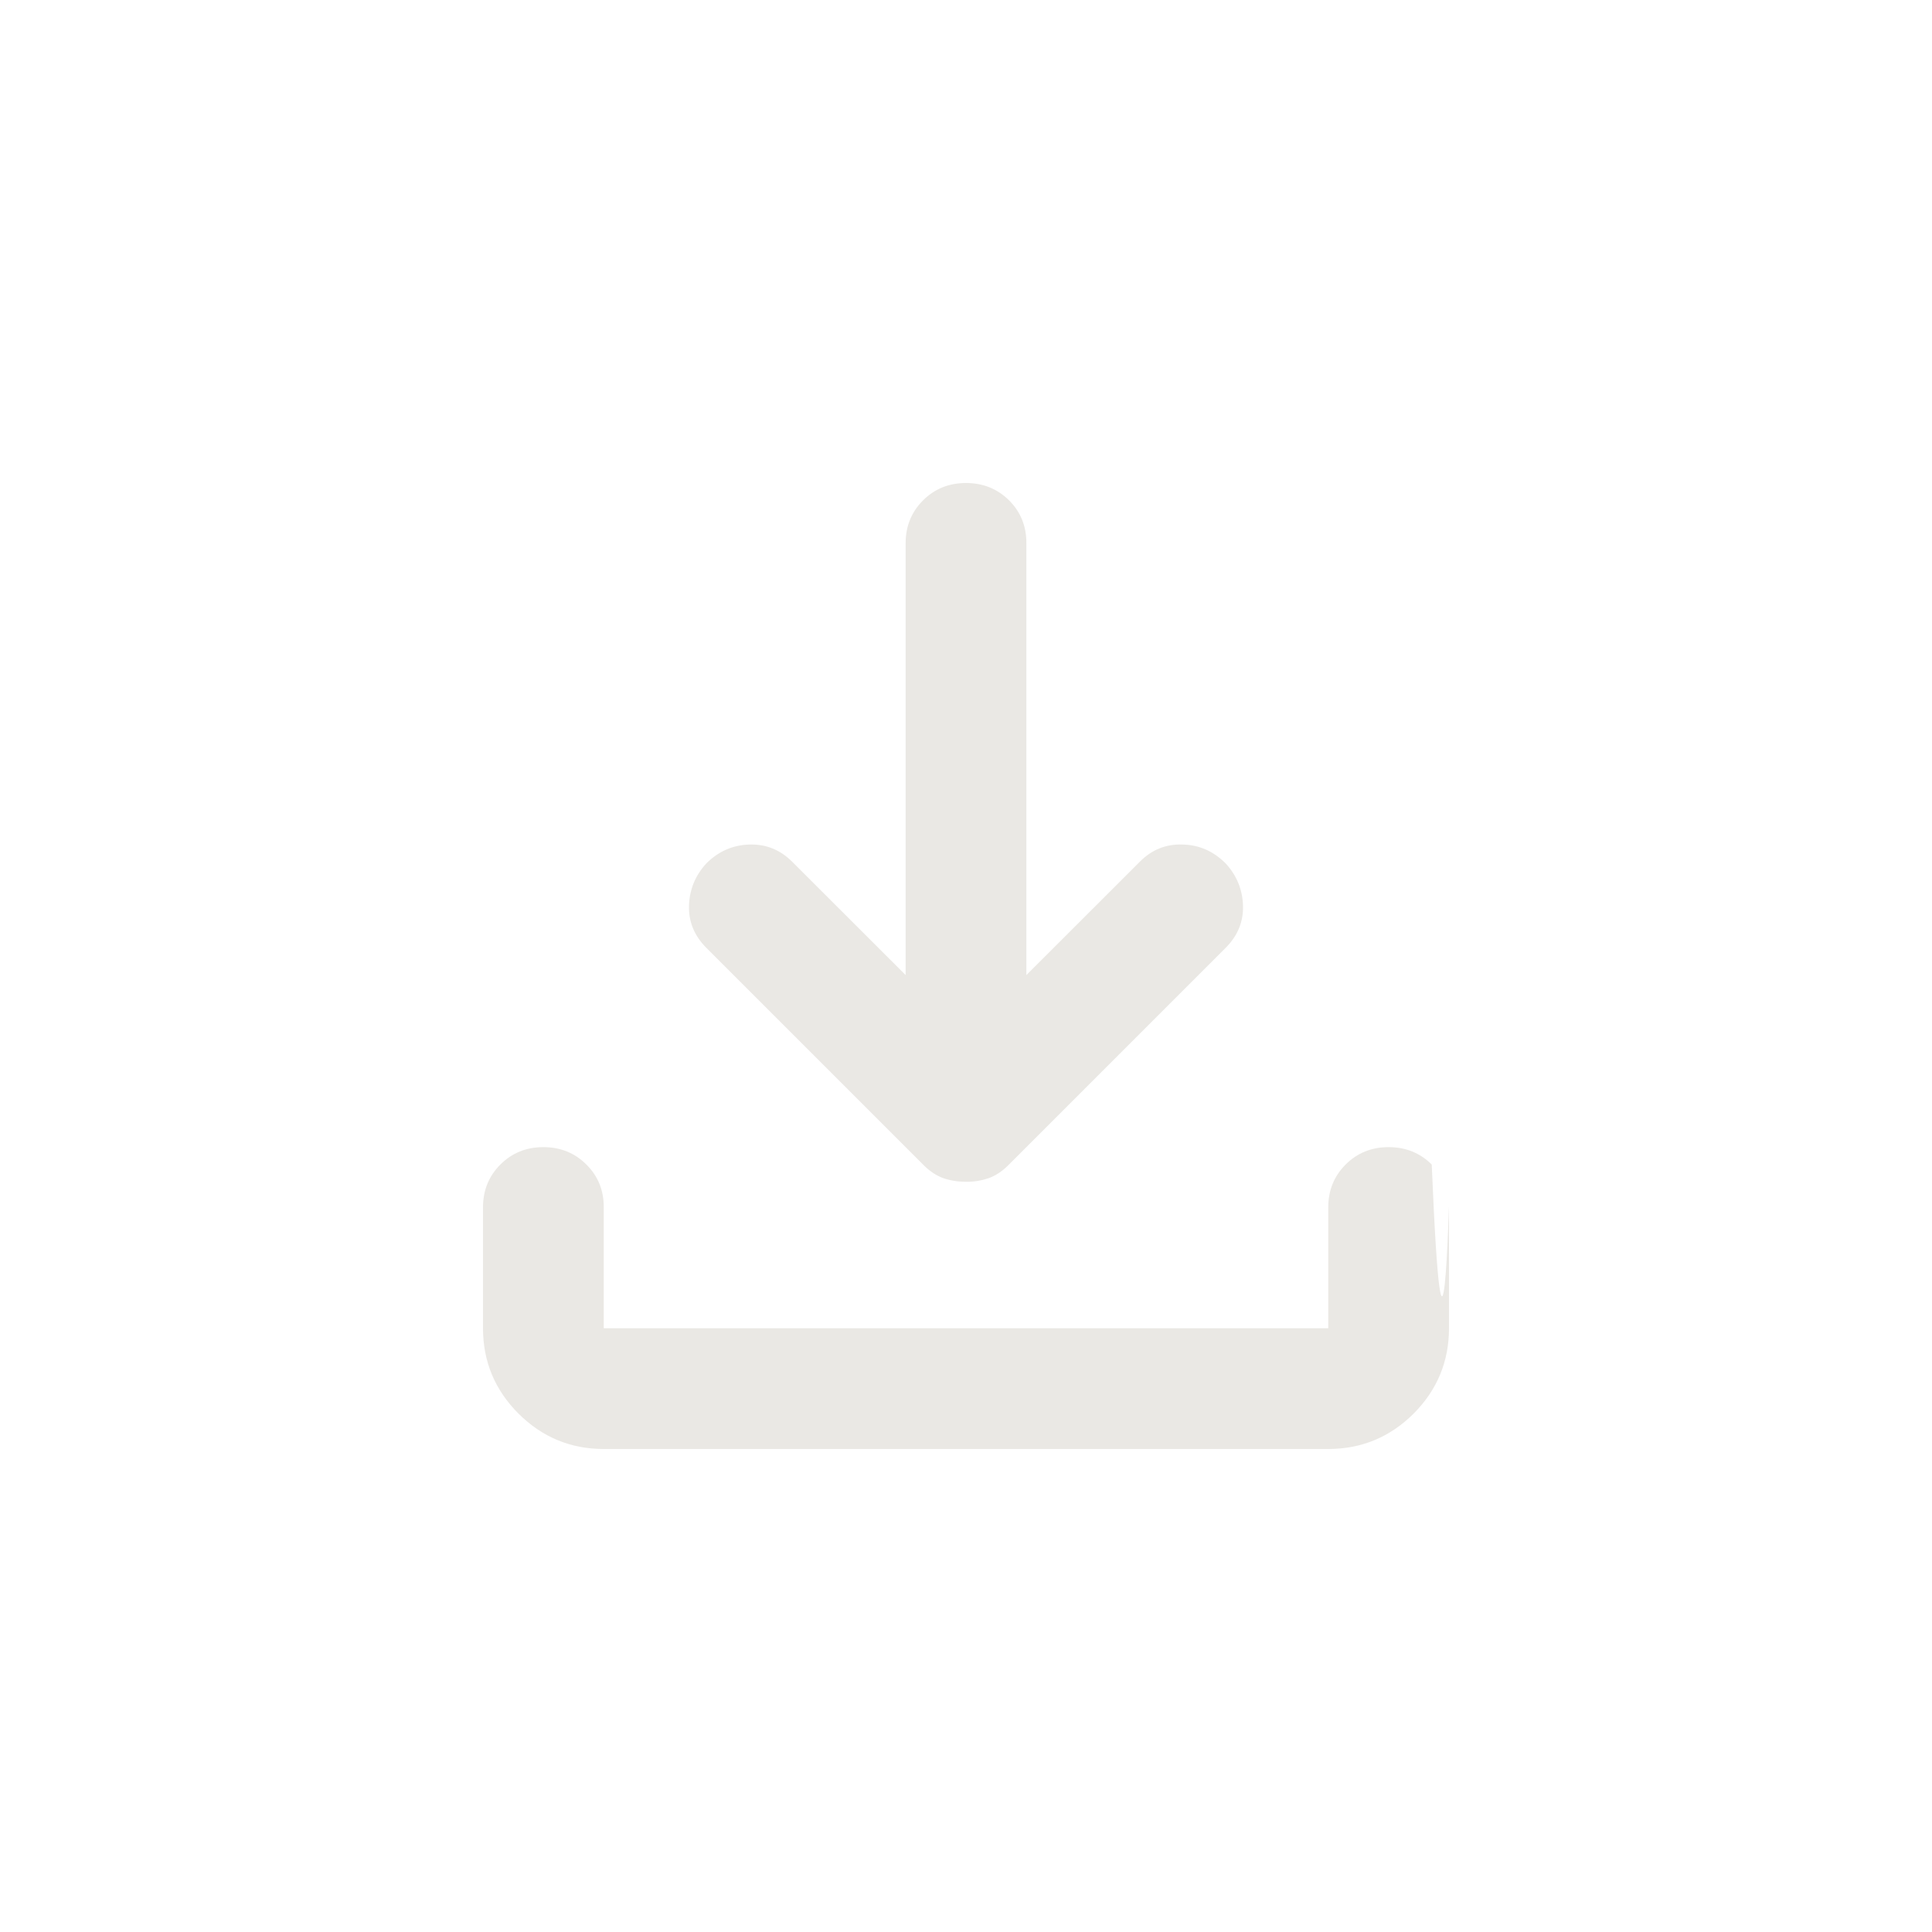
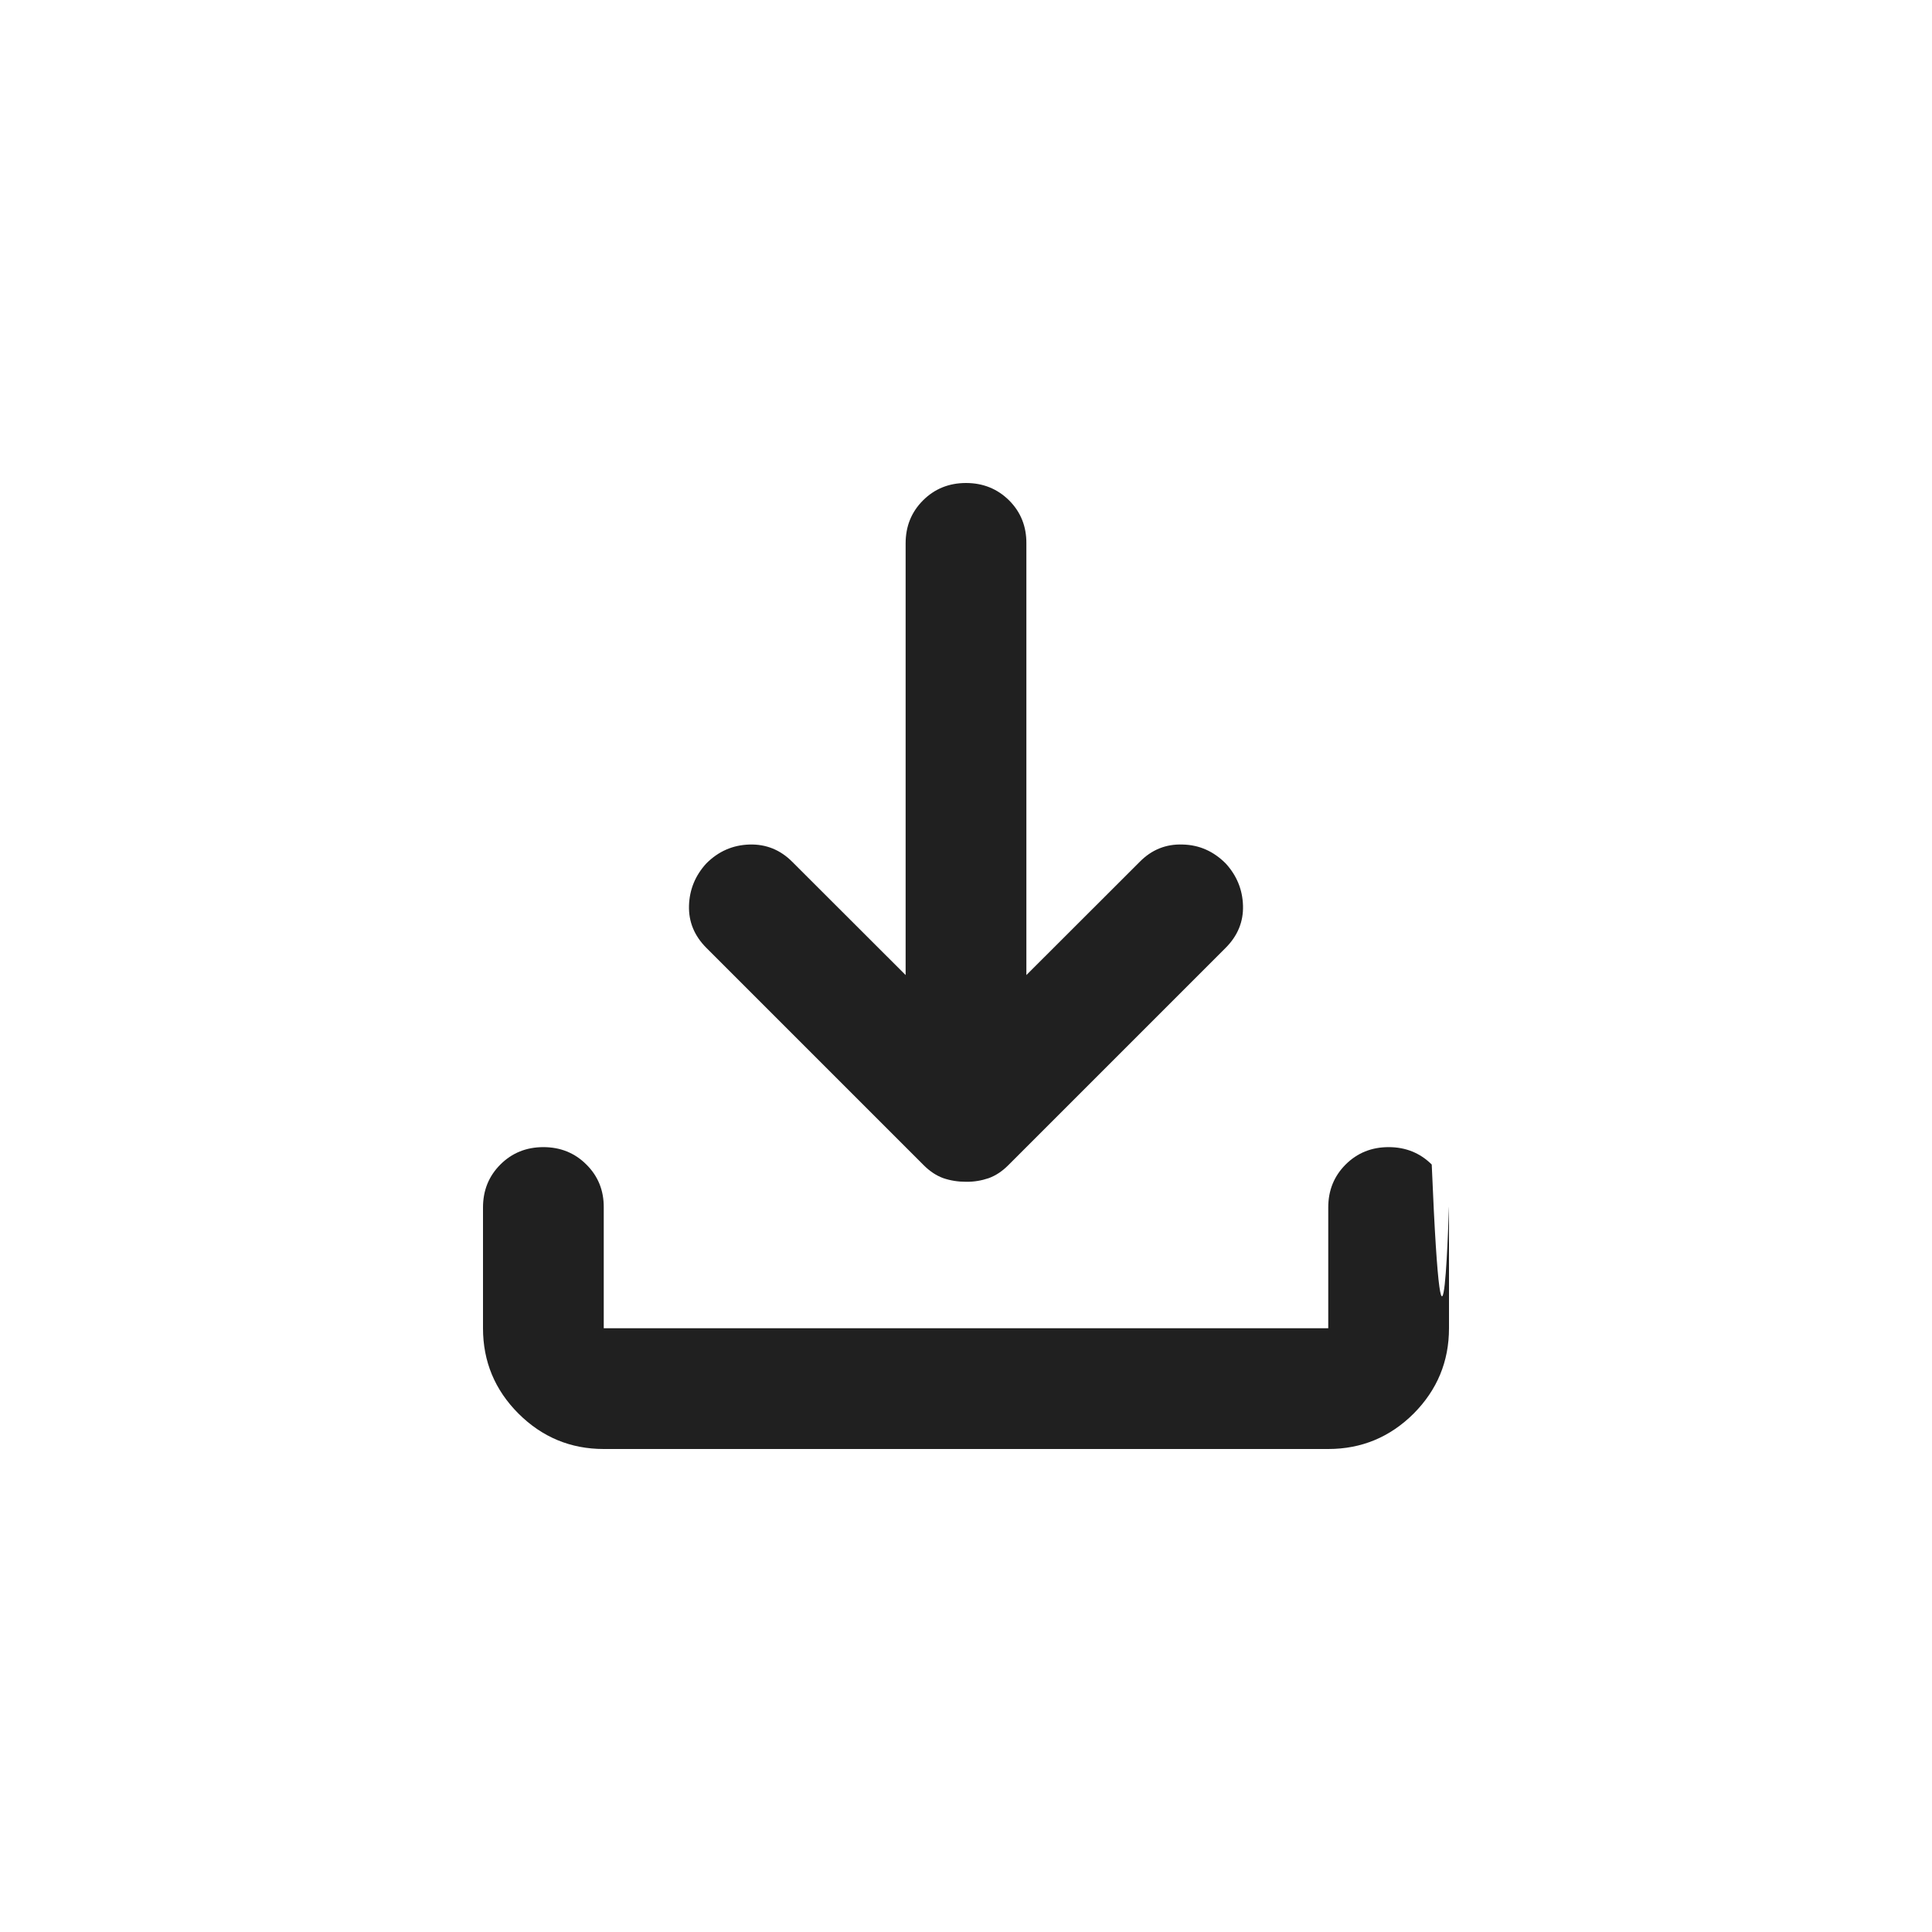
<svg xmlns="http://www.w3.org/2000/svg" width="16" height="16" viewBox="0 0 16 16" fill="none">
-   <path d="M7.812 9.757C7.754 9.736 7.7 9.7 7.65 9.65L5.85 7.85C5.75 7.75 5.702 7.633 5.706 7.5C5.71 7.367 5.758 7.25 5.85 7.15C5.95 7.05 6.069 6.998 6.207 6.994C6.344 6.99 6.463 7.038 6.562 7.138L7.5 8.075V4.5C7.5 4.358 7.548 4.24 7.644 4.144C7.74 4.048 7.859 4 8 4C8.141 4 8.26 4.048 8.357 4.144C8.453 4.24 8.501 4.359 8.5 4.5V8.075L9.438 7.138C9.537 7.037 9.656 6.989 9.794 6.994C9.932 6.997 10.05 7.05 10.15 7.15C10.242 7.25 10.29 7.367 10.294 7.5C10.298 7.633 10.25 7.75 10.15 7.85L8.35 9.65C8.3 9.7 8.246 9.736 8.188 9.757C8.129 9.777 8.067 9.788 8 9.787C7.933 9.787 7.871 9.777 7.812 9.757ZM5 12C4.725 12 4.49 11.902 4.294 11.707C4.098 11.511 4 11.275 4 11V10C4 9.858 4.048 9.74 4.144 9.644C4.24 9.548 4.359 9.5 4.5 9.5C4.641 9.5 4.76 9.548 4.856 9.644C4.953 9.74 5.001 9.859 5 10V11H11V10C11 9.858 11.048 9.74 11.144 9.644C11.24 9.548 11.359 9.5 11.5 9.5C11.641 9.5 11.76 9.548 11.857 9.644C11.953 11.953 12.001 9.859 12 10V11C12 11.275 11.902 11.511 11.707 11.707C11.511 11.902 11.275 12 11 12H5Z" fill="#EAE8E4" />
+   <path d="M7.812 9.757C7.754 9.736 7.7 9.7 7.65 9.65L5.85 7.85C5.75 7.75 5.702 7.633 5.706 7.5C5.71 7.367 5.758 7.25 5.85 7.15C5.95 7.05 6.069 6.998 6.207 6.994C6.344 6.99 6.463 7.038 6.562 7.138L7.5 8.075V4.5C7.5 4.358 7.548 4.24 7.644 4.144C7.74 4.048 7.859 4 8 4C8.141 4 8.26 4.048 8.357 4.144C8.453 4.24 8.501 4.359 8.5 4.5V8.075L9.438 7.138C9.537 7.037 9.656 6.989 9.794 6.994C9.932 6.997 10.05 7.05 10.15 7.15C10.242 7.25 10.29 7.367 10.294 7.5C10.298 7.633 10.25 7.75 10.15 7.85L8.35 9.65C8.3 9.7 8.246 9.736 8.188 9.757C8.129 9.777 8.067 9.788 8 9.787C7.933 9.787 7.871 9.777 7.812 9.757ZM5 12C4.725 12 4.49 11.902 4.294 11.707C4.098 11.511 4 11.275 4 11V10C4 9.858 4.048 9.74 4.144 9.644C4.24 9.548 4.359 9.5 4.5 9.5C4.641 9.5 4.76 9.548 4.856 9.644C4.953 9.74 5.001 9.859 5 10V11H11V10C11 9.858 11.048 9.74 11.144 9.644C11.24 9.548 11.359 9.5 11.5 9.5C11.641 9.5 11.76 9.548 11.857 9.644C11.953 11.953 12.001 9.859 12 10V11C12 11.275 11.902 11.511 11.707 11.707C11.511 11.902 11.275 12 11 12H5Z" fill="#202020" />
</svg>
